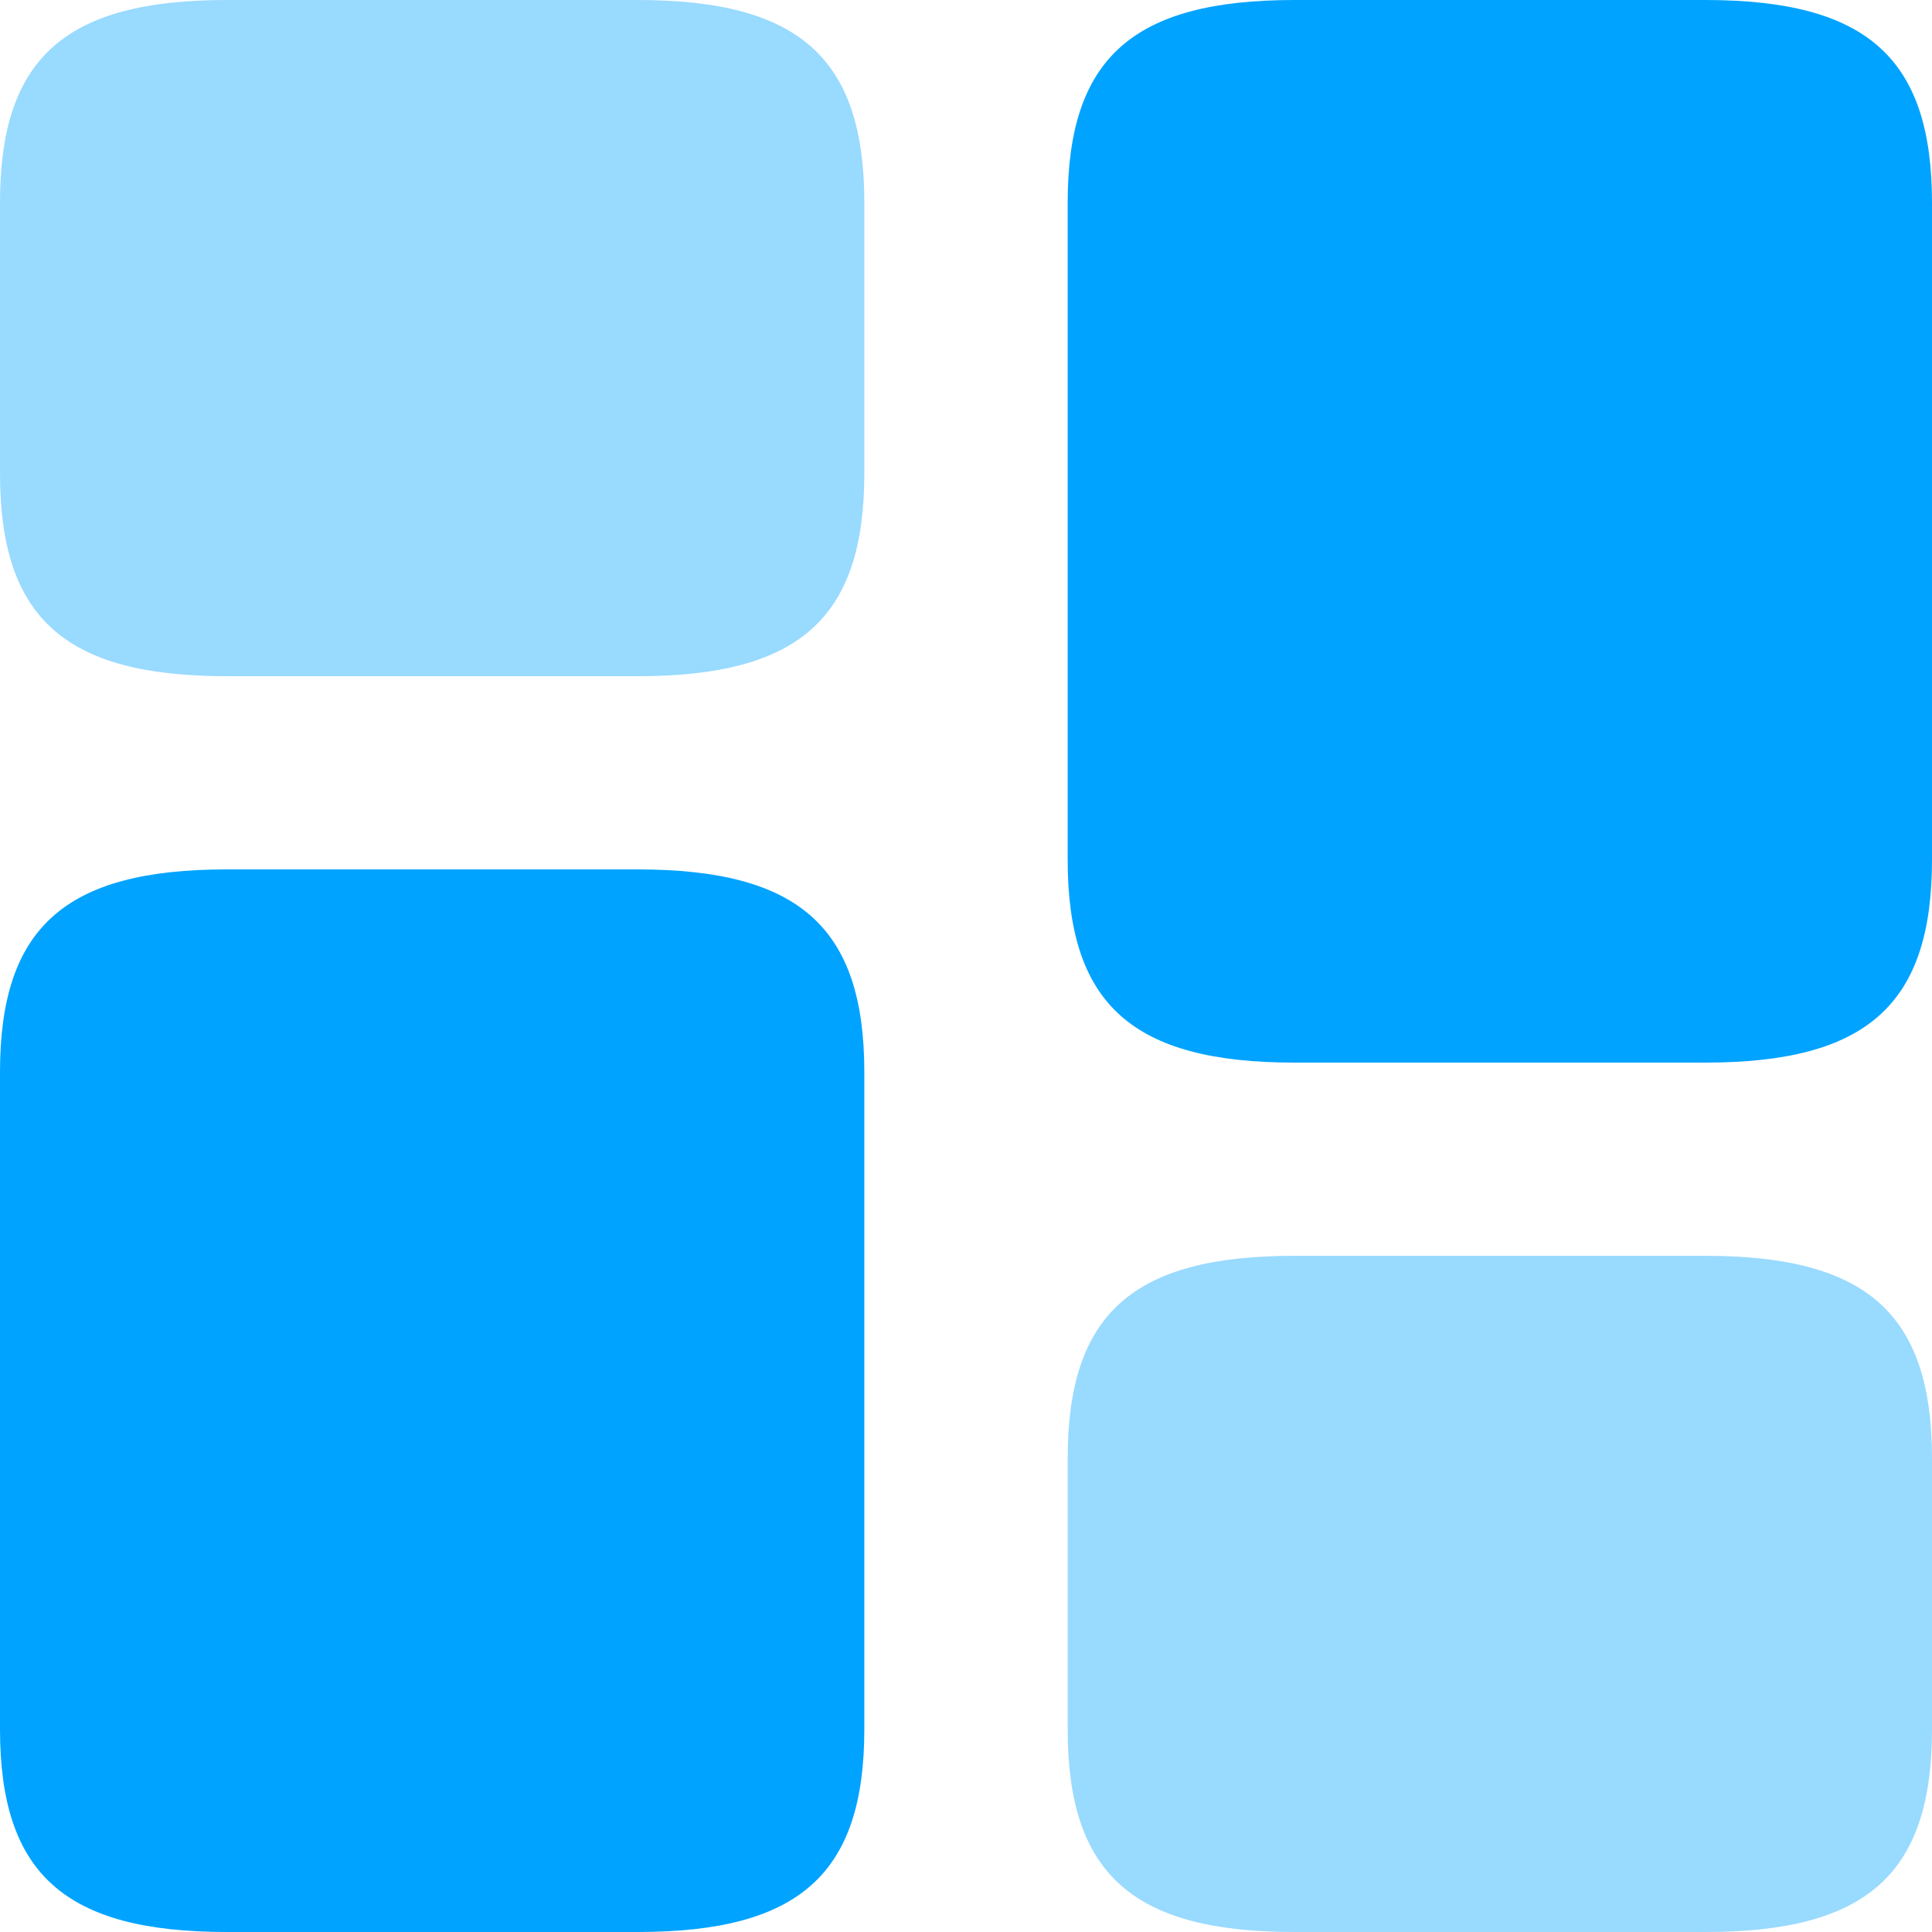
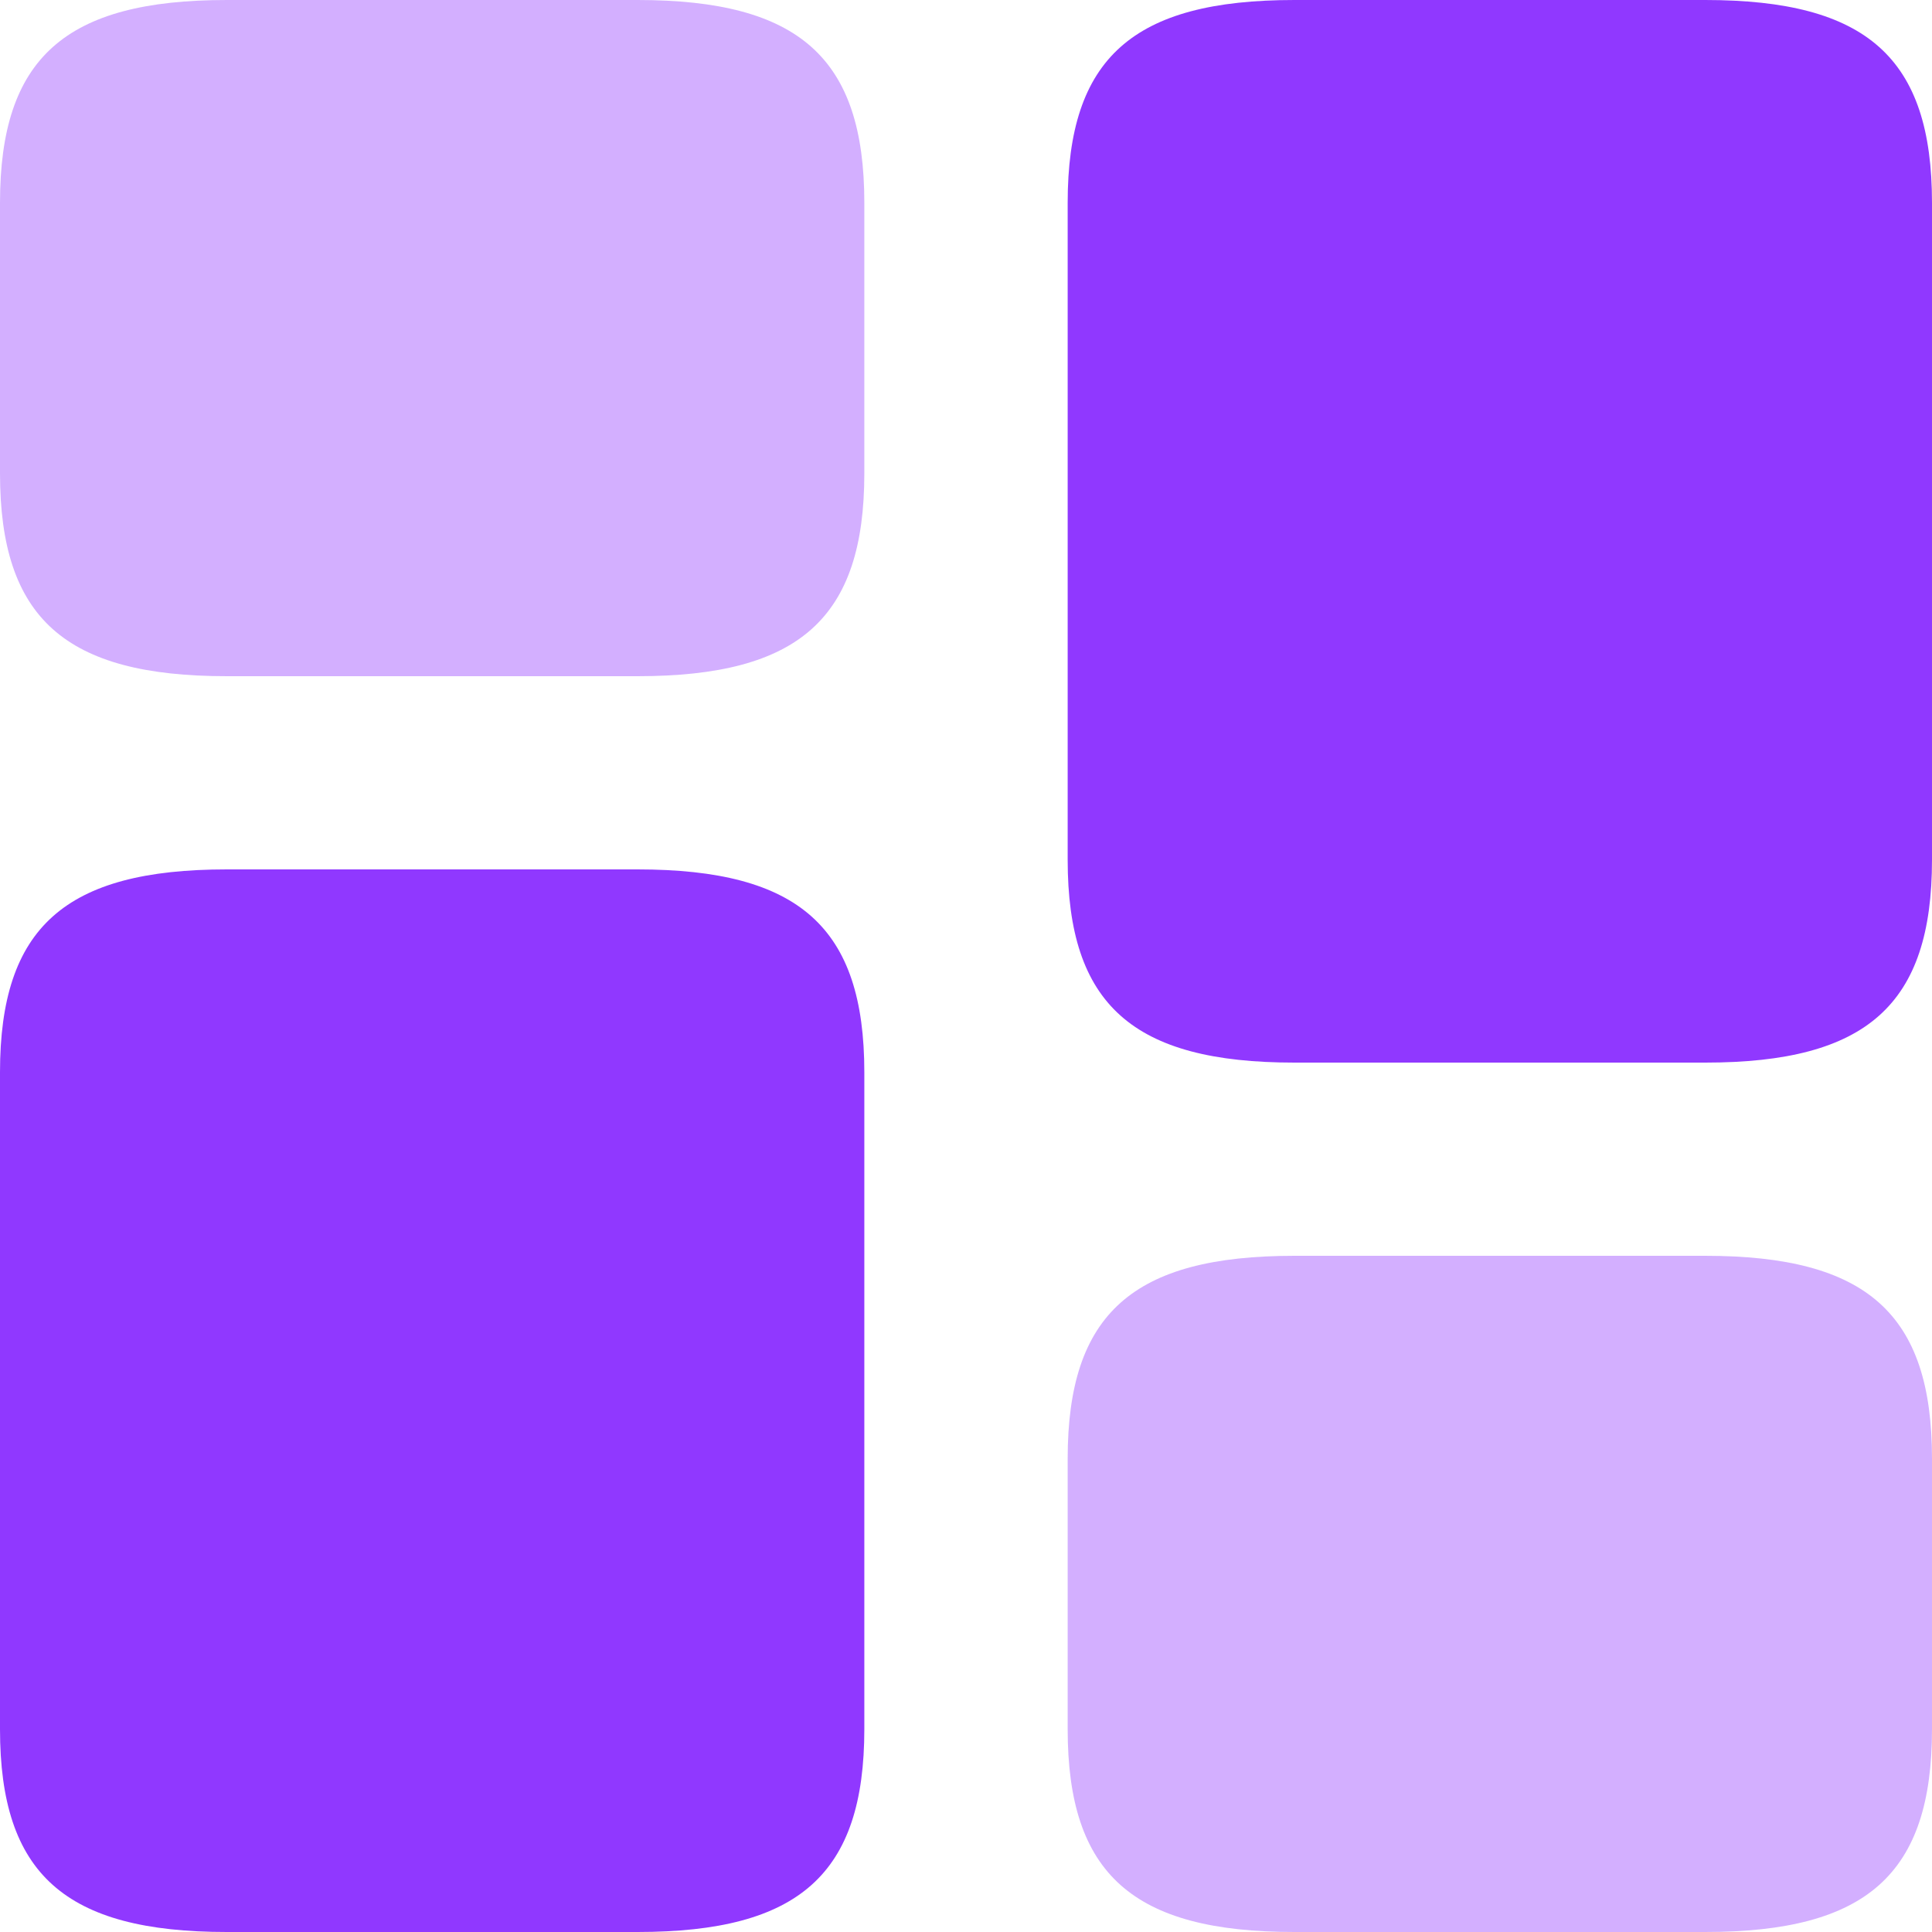
<svg xmlns="http://www.w3.org/2000/svg" width="32" height="32" viewBox="0 0 32 32" fill="none">
-   <path d="M32 14.24V3.36C32 0.96 30.922 0 28.244 0H21.44C18.762 0 17.684 0.96 17.684 3.36V14.24C17.684 16.64 18.762 17.6 21.44 17.6H28.244C30.922 17.6 32 16.64 32 14.24ZM14.316 17.76V28.64C14.316 31.04 13.238 32 10.56 32H3.756C1.078 32 0 31.04 0 28.64V17.76C0 15.36 1.078 14.4 3.756 14.4H10.56C13.238 14.4 14.316 15.36 14.316 17.76Z" fill="#00A3FF" />
-   <path opacity="0.4" d="M32 28.64V24.16C32 21.76 30.922 20.8 28.244 20.8H21.44C18.762 20.8 17.684 21.76 17.684 24.16V28.64C17.684 31.04 18.762 32 21.44 32H28.244C30.922 32 32 31.04 32 28.64ZM14.316 7.84V3.36C14.316 0.96 13.238 0 10.56 0H3.756C1.078 0 0 0.96 0 3.36V7.84C0 10.24 1.078 11.2 3.756 11.2H10.56C13.238 11.2 14.316 10.24 14.316 7.84Z" fill="#00A3FF" />
+   <path d="M32 14.24V3.36C32 0.96 30.922 0 28.244 0H21.44C18.762 0 17.684 0.96 17.684 3.36V14.24C17.684 16.64 18.762 17.6 21.44 17.6H28.244C30.922 17.6 32 16.64 32 14.24ZM14.316 17.76V28.64C14.316 31.04 13.238 32 10.56 32H3.756C1.078 32 0 31.04 0 28.64V17.76C0 15.36 1.078 14.4 3.756 14.4H10.56C13.238 14.4 14.316 15.36 14.316 17.76Z" fill="#9038FF" />
+   <path opacity="0.4" d="M32 28.64V24.16C32 21.76 30.922 20.8 28.244 20.8H21.44C18.762 20.8 17.684 21.76 17.684 24.16V28.64C17.684 31.04 18.762 32 21.44 32H28.244C30.922 32 32 31.04 32 28.64ZM14.316 7.84V3.36C14.316 0.96 13.238 0 10.56 0H3.756C1.078 0 0 0.96 0 3.36V7.84C0 10.24 1.078 11.2 3.756 11.2H10.56C13.238 11.2 14.316 10.24 14.316 7.84Z" fill="#9038FF" />
</svg>
